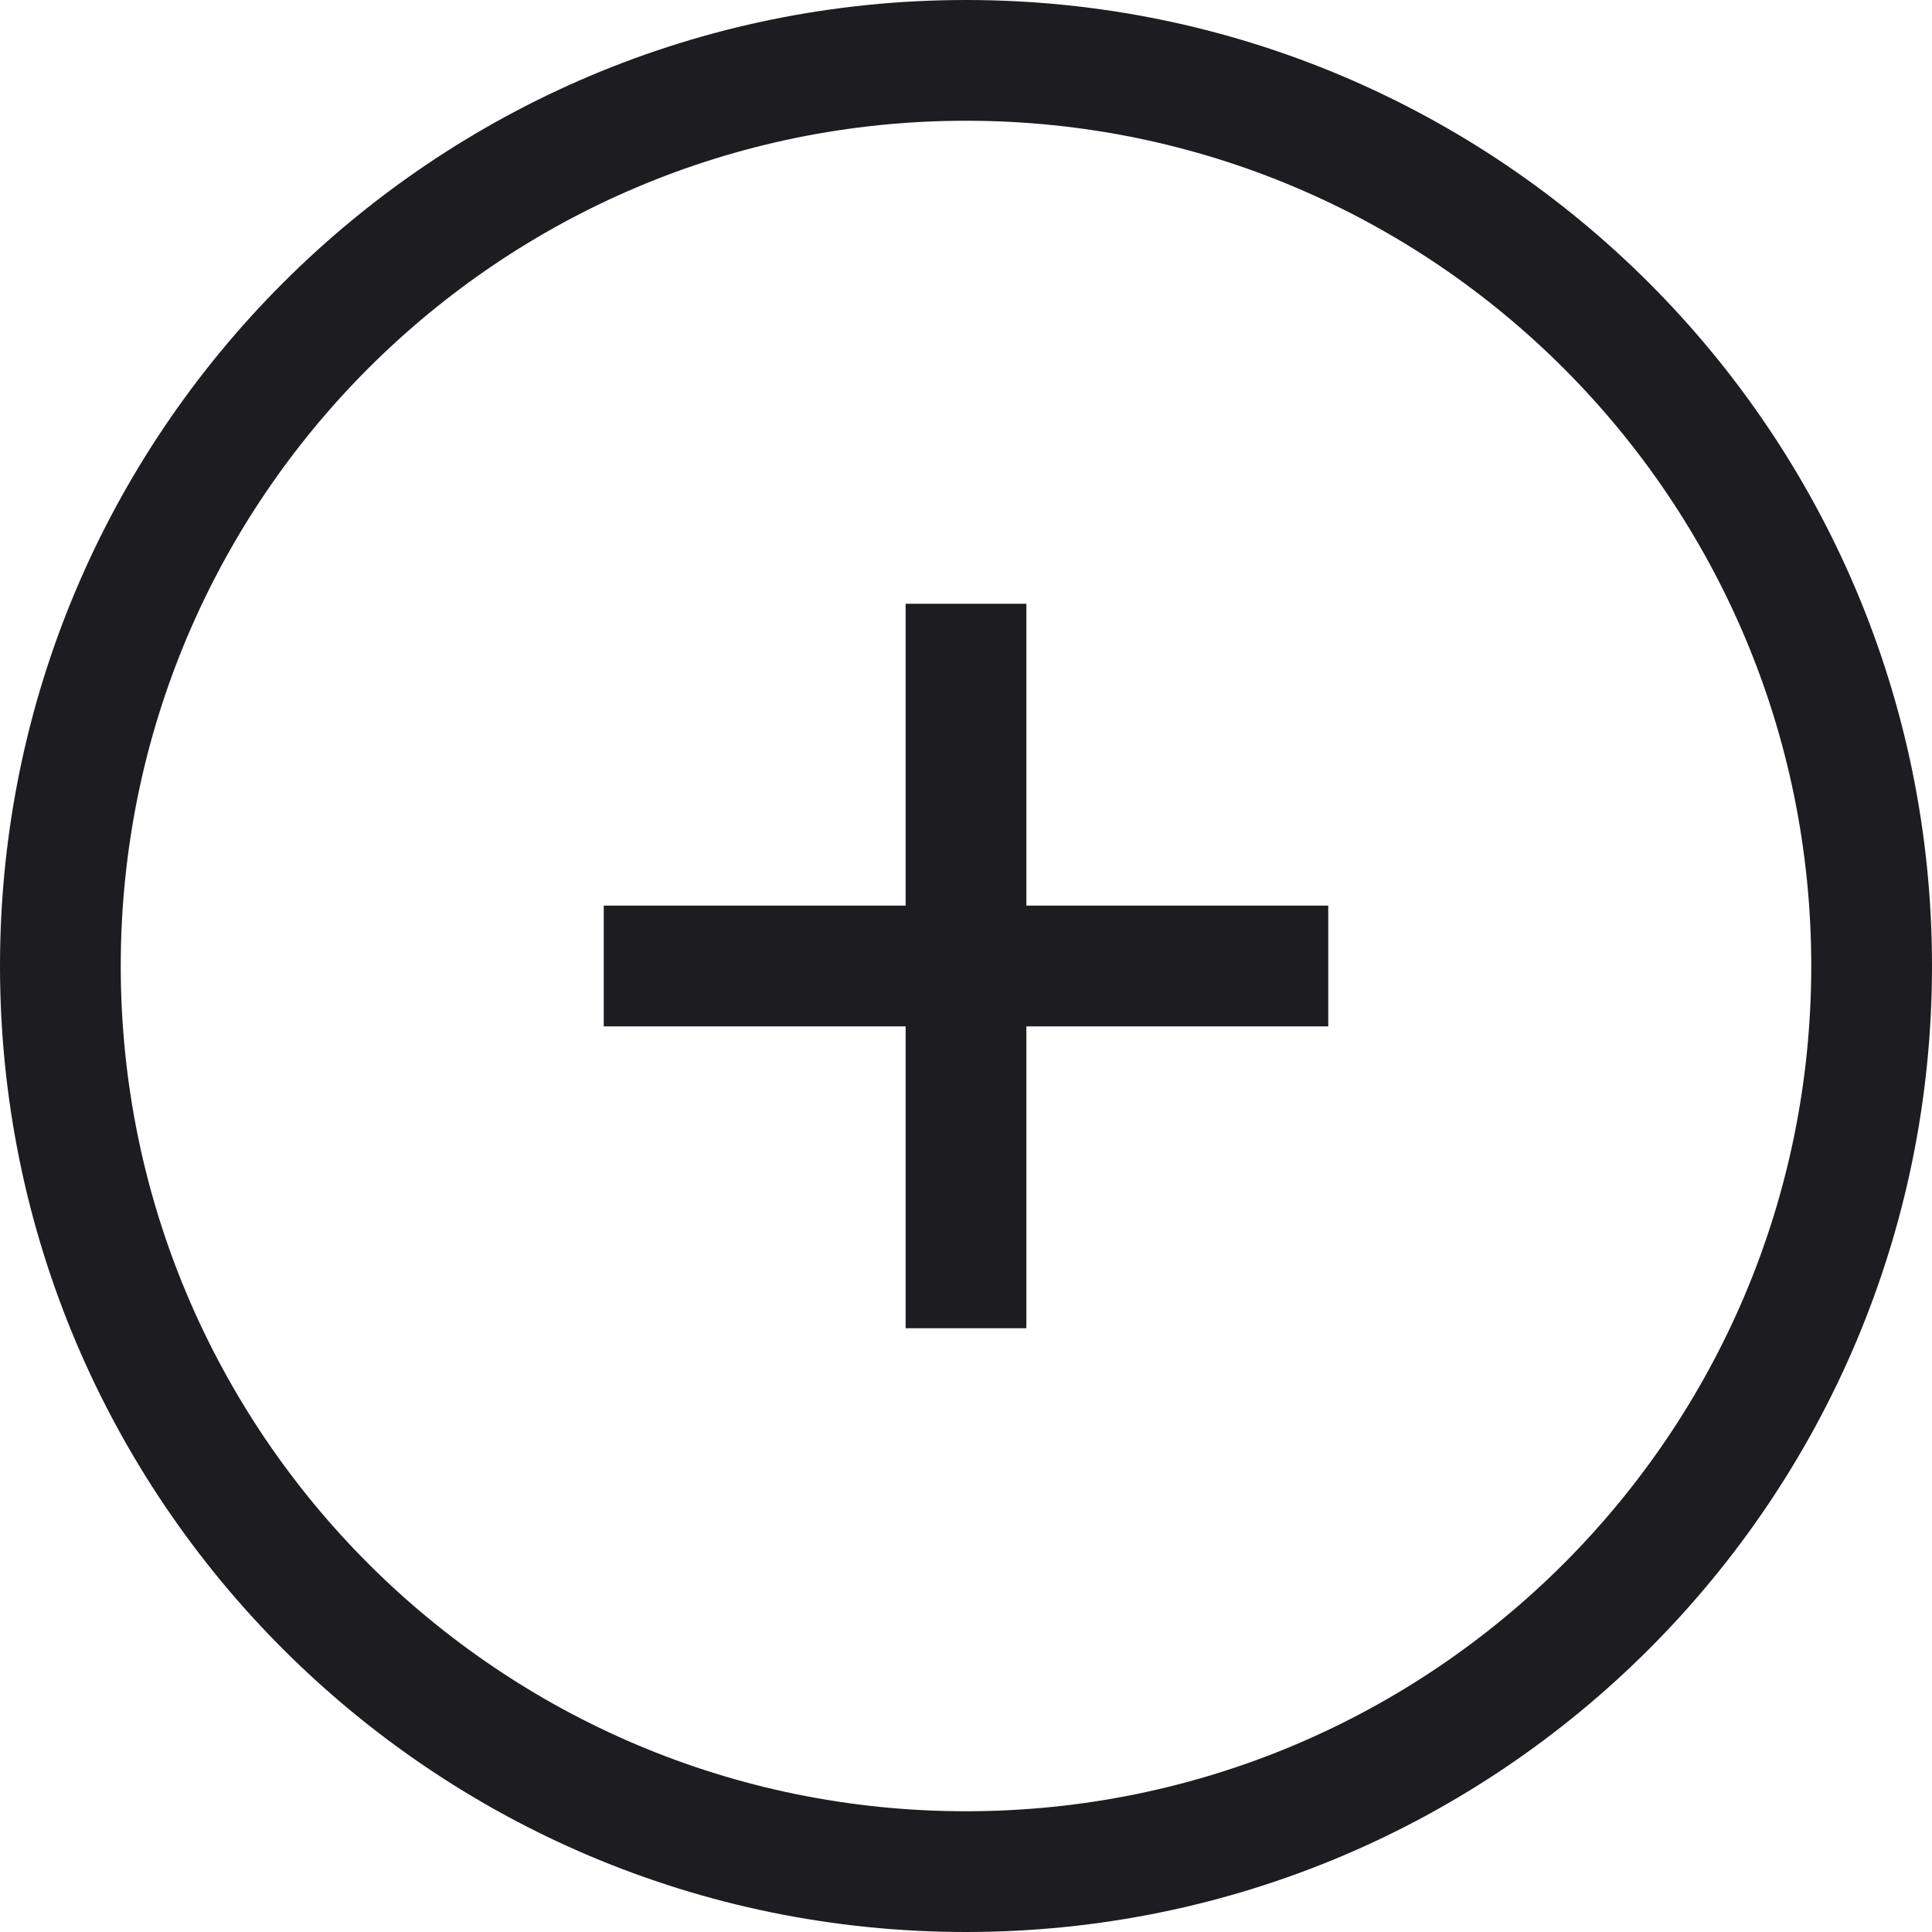
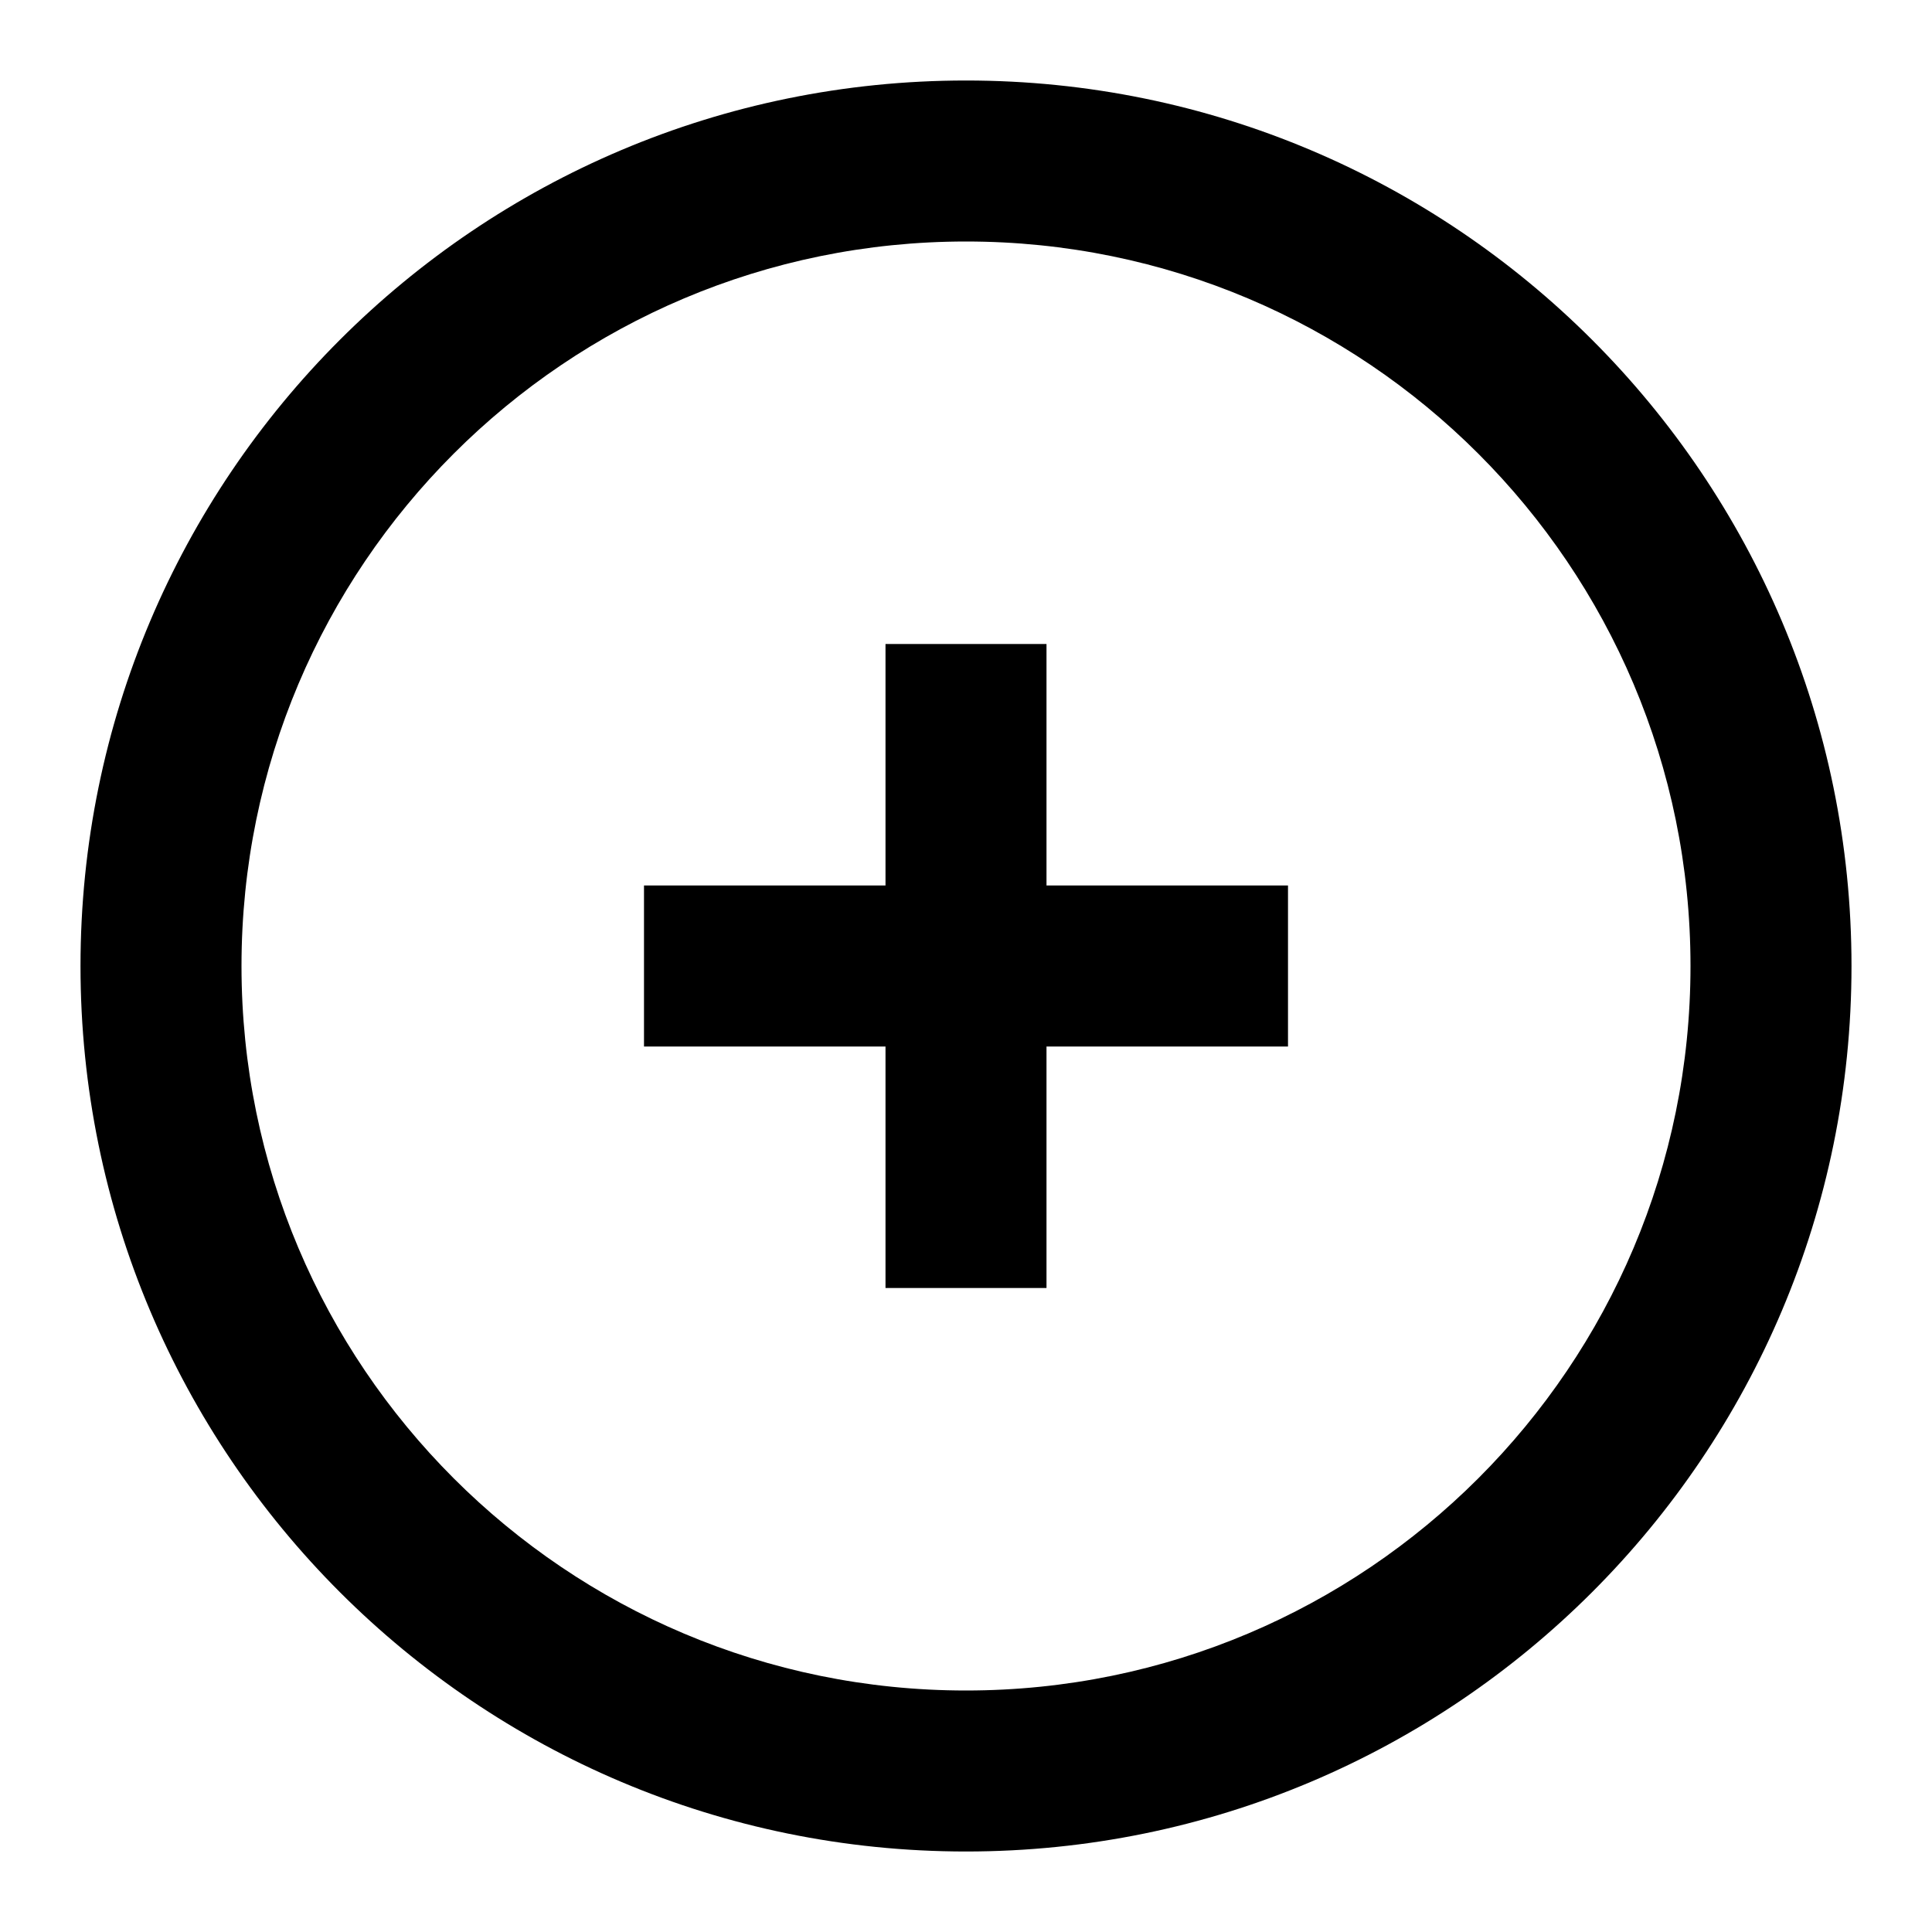
- <svg xmlns="http://www.w3.org/2000/svg" width="16" height="16" viewBox="0 0 16 16" fill="none">
-   <path fill-rule="evenodd" clip-rule="evenodd" d="M15 8C15 11.866 11.866 15 8 15C4.134 15 1 11.866 1 8C1 4.134 4.134 1 8 1C11.866 1 15 4.134 15 8ZM8 16C12.418 16 16 12.418 16 8C16 3.582 12.418 0 8 0C3.582 0 0 3.582 0 8C0 12.418 3.582 16 8 16ZM7.5 11V8.5H5V7.5H7.5V5H8.5V7.5H11V8.5H8.5V11H7.5Z" fill="#1D1D21" />
+ <svg xmlns="http://www.w3.org/2000/svg" width="24" height="24" viewBox="0 0 24 24" fill="none">
+   <path fill-rule="evenodd" clip-rule="evenodd" d="M12 3C7.029 3 3 7.029 3 12C3 16.971 7.029 21 12 21C16.971 21 21 16.971 21 12C21 7.029 16.971 3 12 3ZM1 12C1 5.925 5.925 1 12 1C18.075 1 23 5.925 23 12C23 18.075 18.075 23 12 23C5.925 23 1 18.075 1 12ZM11 11V8H13V11H16V13H13V16H11V13H8V11H11Z" fill="black" />
</svg>
